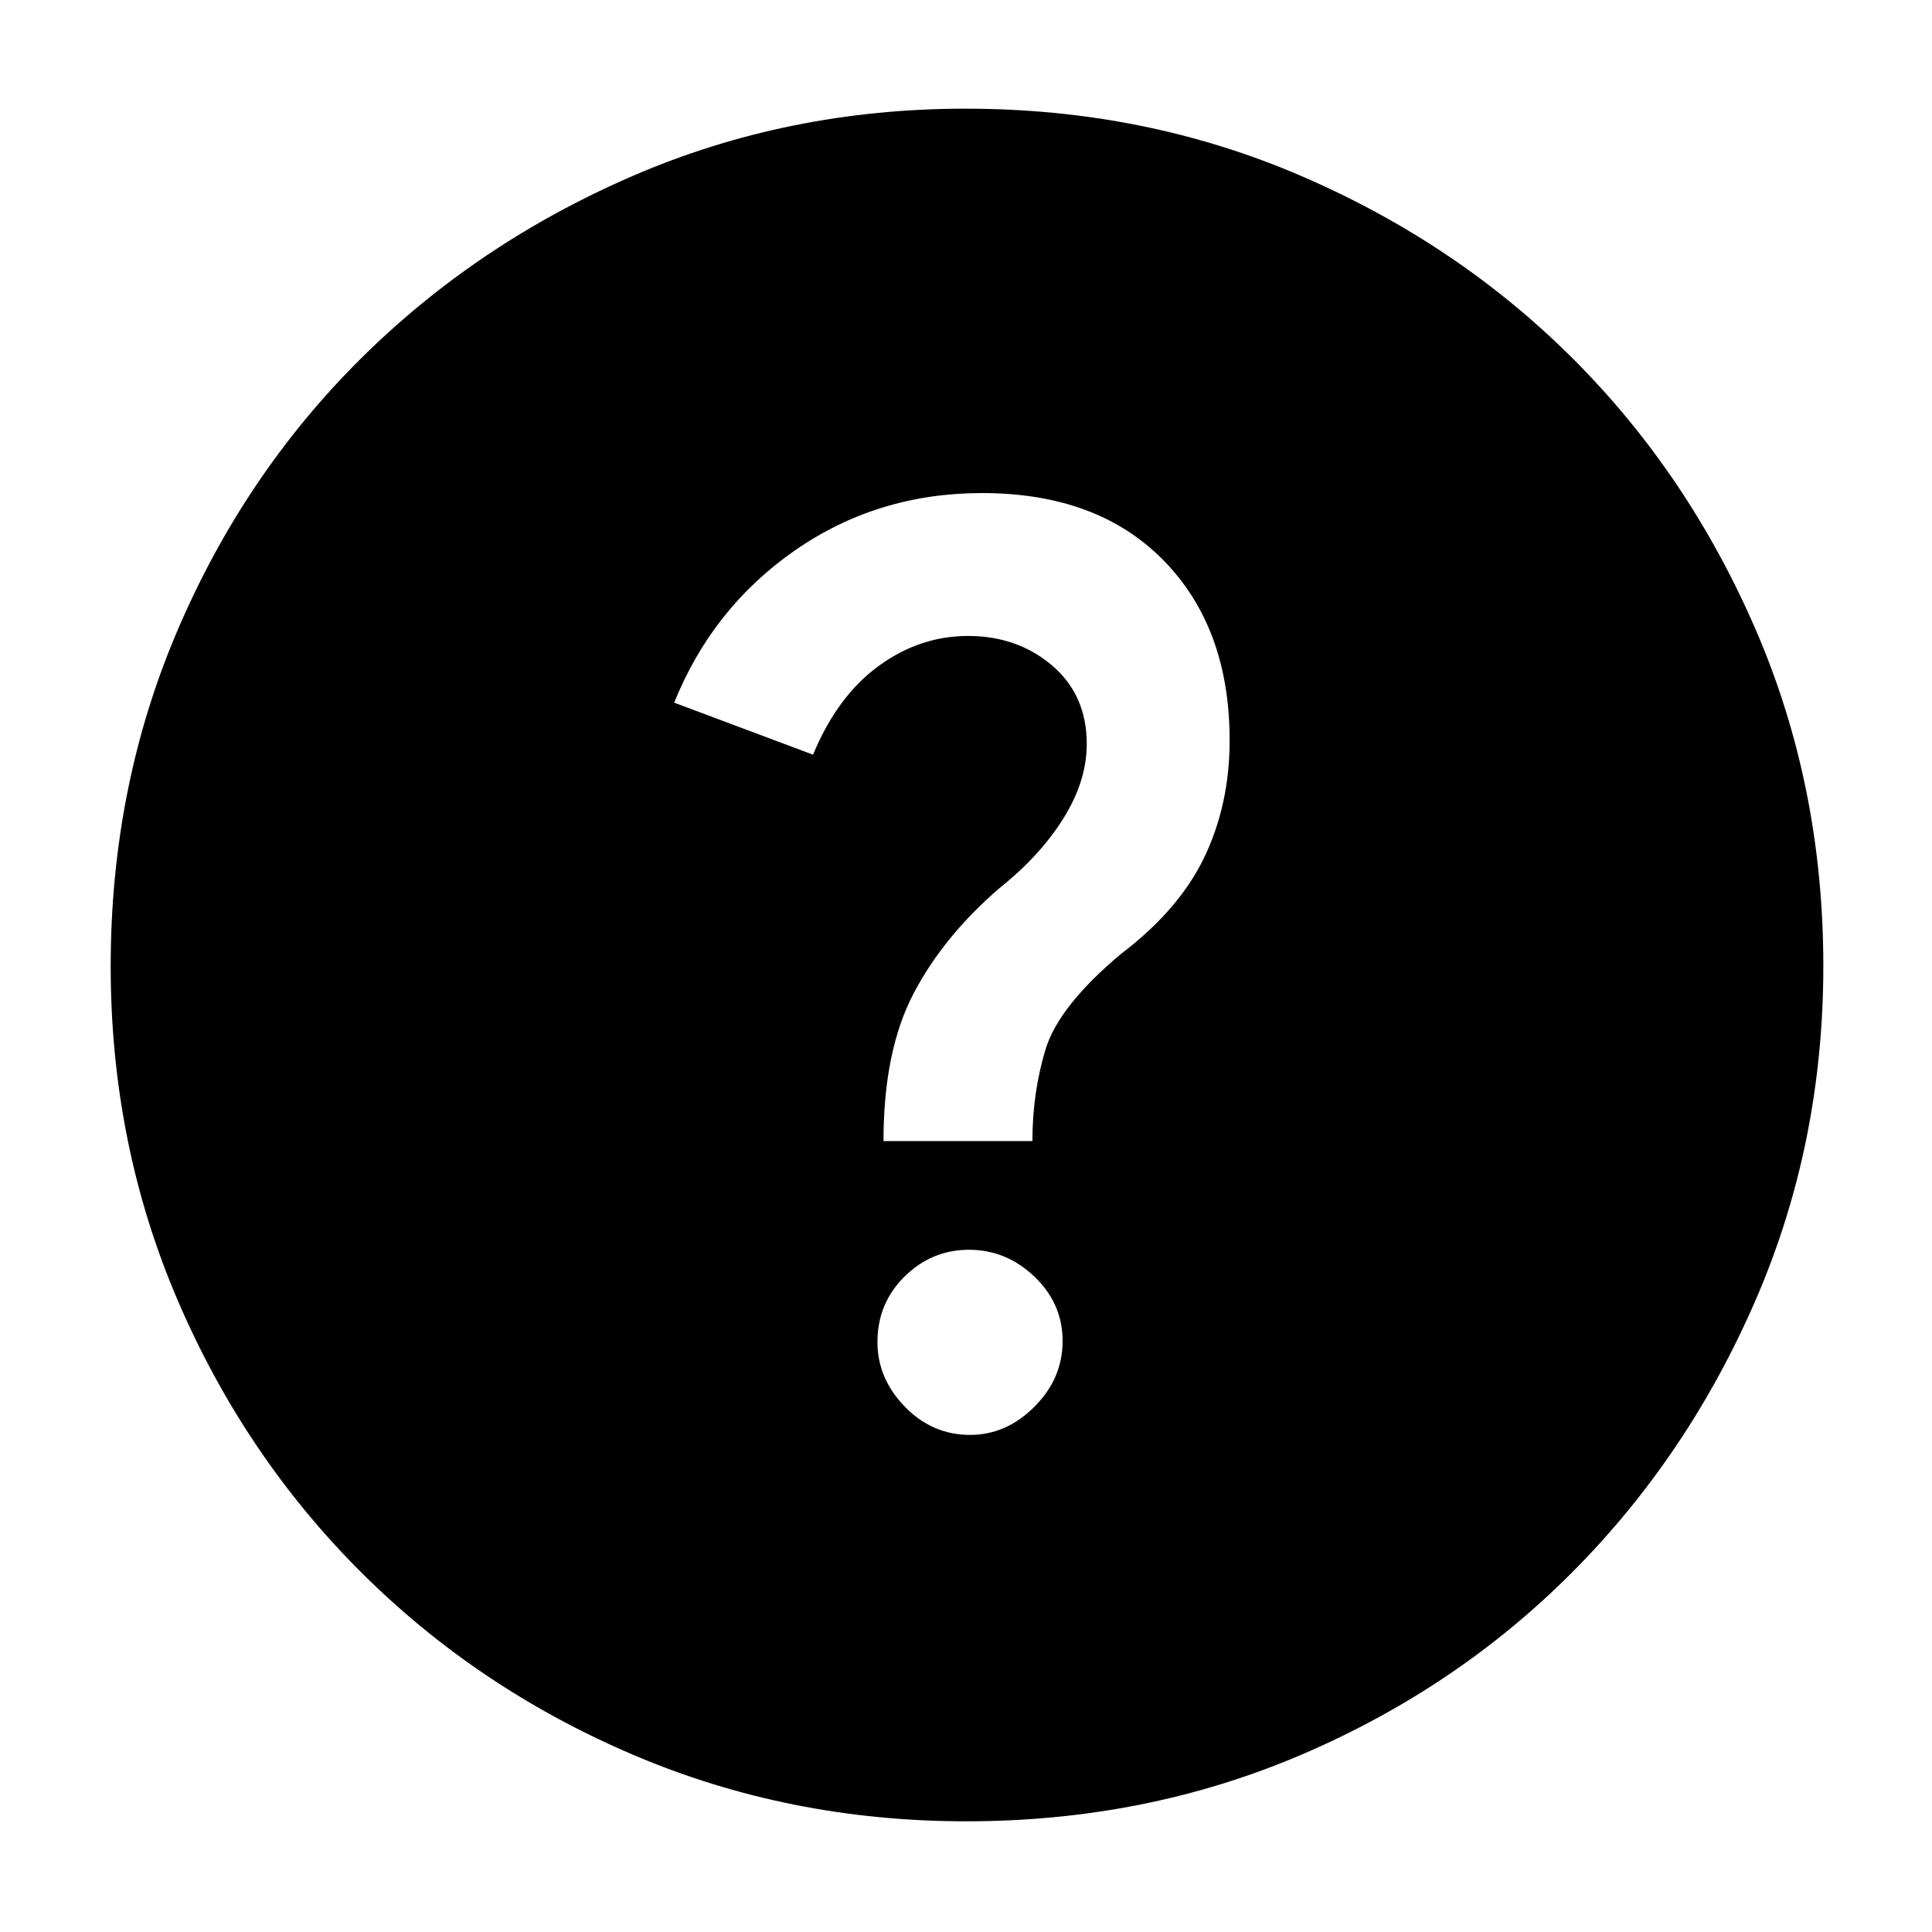
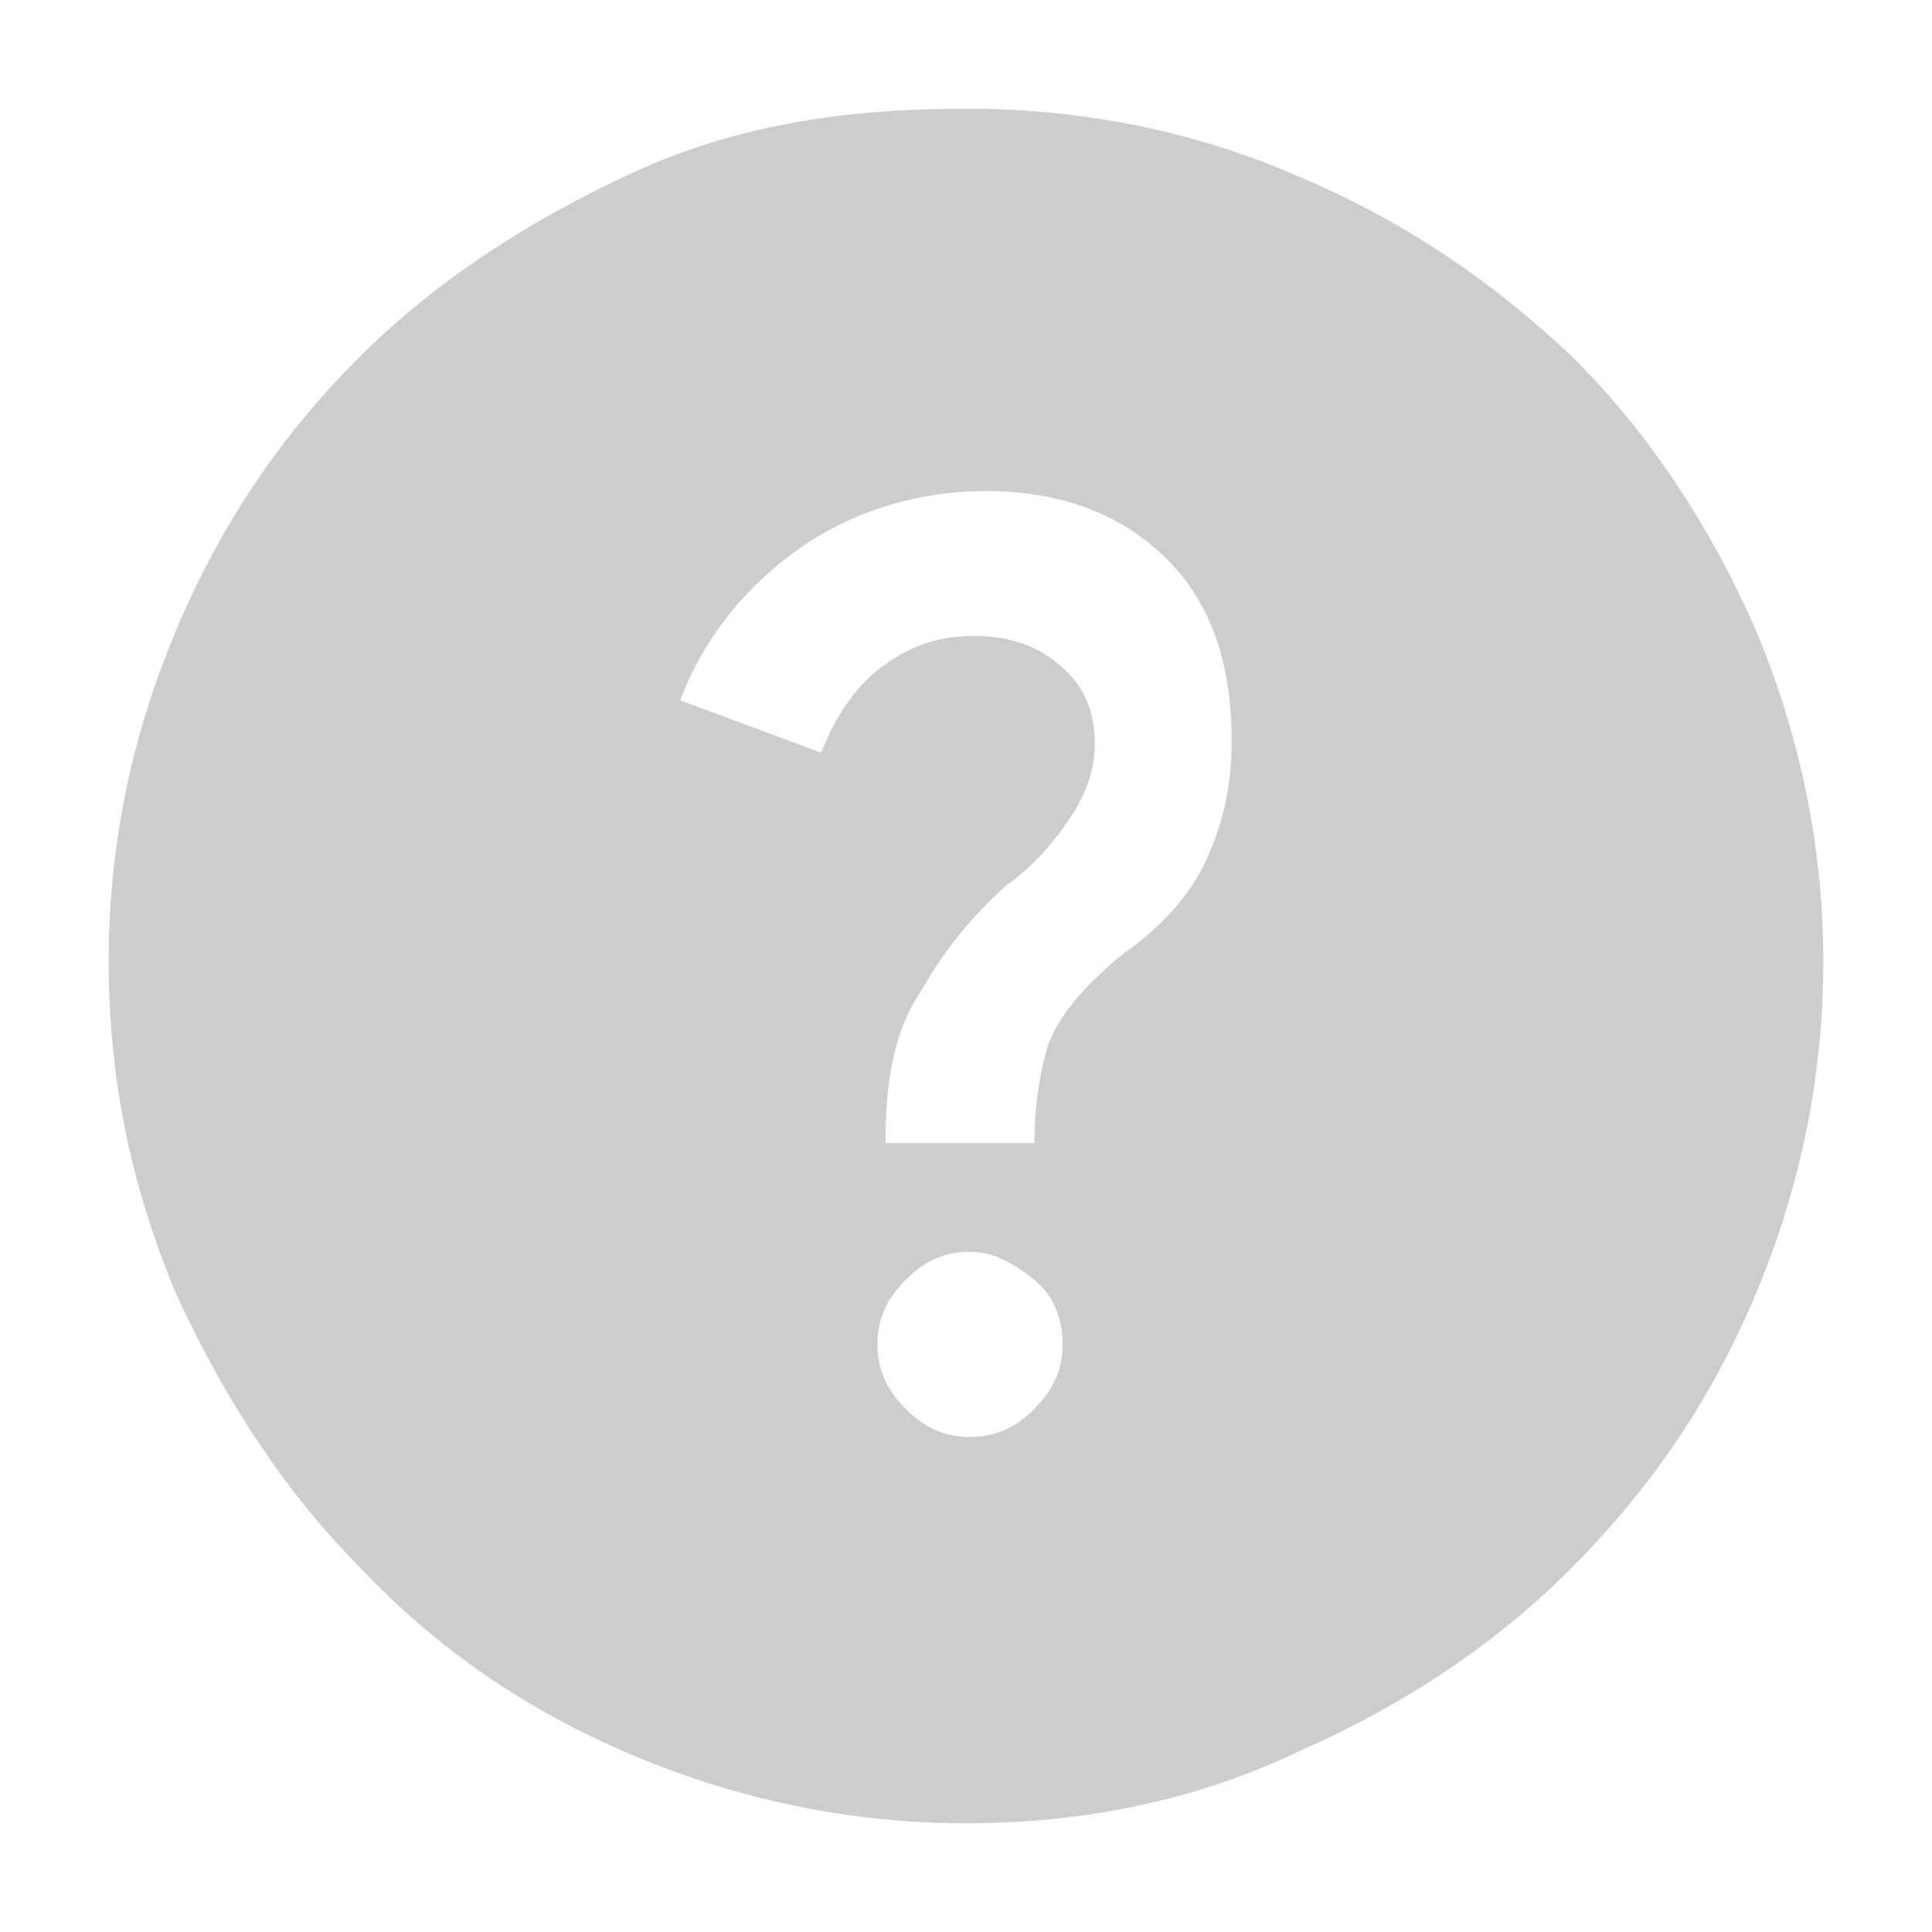
- <svg xmlns="http://www.w3.org/2000/svg" height="48" viewBox="0 96 960 960" width="48">
-   <path d="M482 809q18 0 32-14t14-32.641q0-18.641-14-32Q500 717 481.5 717t-32 13.279q-13.5 13.279-13.5 32.58Q436 781 449.63 795T482 809Zm-43-146h74q0-24 6.5-45.5T557 570q29-22 41.5-48.21 12.5-26.209 12.5-57.908Q611 408 578.203 374.5 545.406 341 488 341q-52 0-93 28.5t-60 75.647L404 471q12-29 32.486-44 20.486-15 44.514-15 24.5 0 41.75 14.651Q540 441.303 540 465.684 540 484 528.5 502.5 517 521 497 537q-28 24-43 52.57T439 663Zm41.138 338q-88.138 0-165.625-33.084-77.488-33.083-135.417-91.012T88.084 741.625Q55 664.276 55 576.138 55 487 88.084 409.513q33.083-77.488 90.855-134.969 57.772-57.482 135.195-91.013Q391.557 150 479.779 150q89.221 0 166.827 33.454 77.605 33.453 135.012 90.802 57.407 57.349 90.895 134.877Q906 486.66 906 576q0 88.276-33.531 165.747-33.531 77.471-91.013 135.278-57.481 57.808-134.831 90.891Q569.276 1001 480.138 1001Z" />
+ <svg xmlns="http://www.w3.org/2000/svg" version="1.1" id="Calque_1" x="0px" y="0px" viewBox="0 0 48 48" style="enable-background:new 0 0 48 48;" xml:space="preserve">
+   <style type="text/css">
+ 	.st0{fill:#CDCDCD;}
+ </style>
+   <path class="st0" d="M24.1,35.7c0.6,0,1.1-0.2,1.6-0.7c0.5-0.5,0.7-1,0.7-1.6c0-0.6-0.2-1.2-0.7-1.6c-0.5-0.4-1-0.7-1.6-0.7  s-1.1,0.2-1.6,0.7s-0.7,1-0.7,1.6c0,0.6,0.2,1.1,0.7,1.6S23.5,35.7,24.1,35.7z M22,28.4h3.7c0-0.8,0.1-1.6,0.3-2.3s0.8-1.5,1.9-2.4  c1-0.7,1.7-1.5,2.1-2.4c0.4-0.9,0.6-1.8,0.6-2.9c0-1.9-0.5-3.4-1.6-4.5s-2.6-1.7-4.5-1.7c-1.7,0-3.3,0.5-4.6,1.4s-2.4,2.2-3,3.8  l3.5,1.3c0.4-1,0.9-1.7,1.6-2.2c0.7-0.5,1.4-0.7,2.2-0.7c0.8,0,1.5,0.2,2.1,0.7c0.6,0.5,0.9,1.1,0.9,2c0,0.6-0.2,1.2-0.6,1.8  c-0.4,0.6-0.9,1.2-1.6,1.7c-0.9,0.8-1.6,1.7-2.1,2.6C22.2,25.6,22,26.9,22,28.4z M24,45.3c-2.9,0-5.7-0.6-8.3-1.7  C13.1,42.5,10.9,41,9,39c-1.9-1.9-3.4-4.2-4.6-6.8c-1.1-2.6-1.7-5.3-1.7-8.3c0-3,0.6-5.7,1.7-8.3c1.1-2.6,2.6-4.8,4.5-6.7  c1.9-1.9,4.2-3.4,6.8-4.6S21,2.7,24,2.7c3,0,5.8,0.6,8.3,1.7c2.6,1.1,4.8,2.6,6.8,4.5c1.9,1.9,3.4,4.2,4.5,6.7  c1.1,2.6,1.7,5.4,1.7,8.3c0,2.9-0.6,5.7-1.7,8.3c-1.1,2.6-2.6,4.8-4.6,6.8c-1.9,1.9-4.2,3.4-6.7,4.5C29.8,44.7,27,45.3,24,45.3z" />
</svg>
